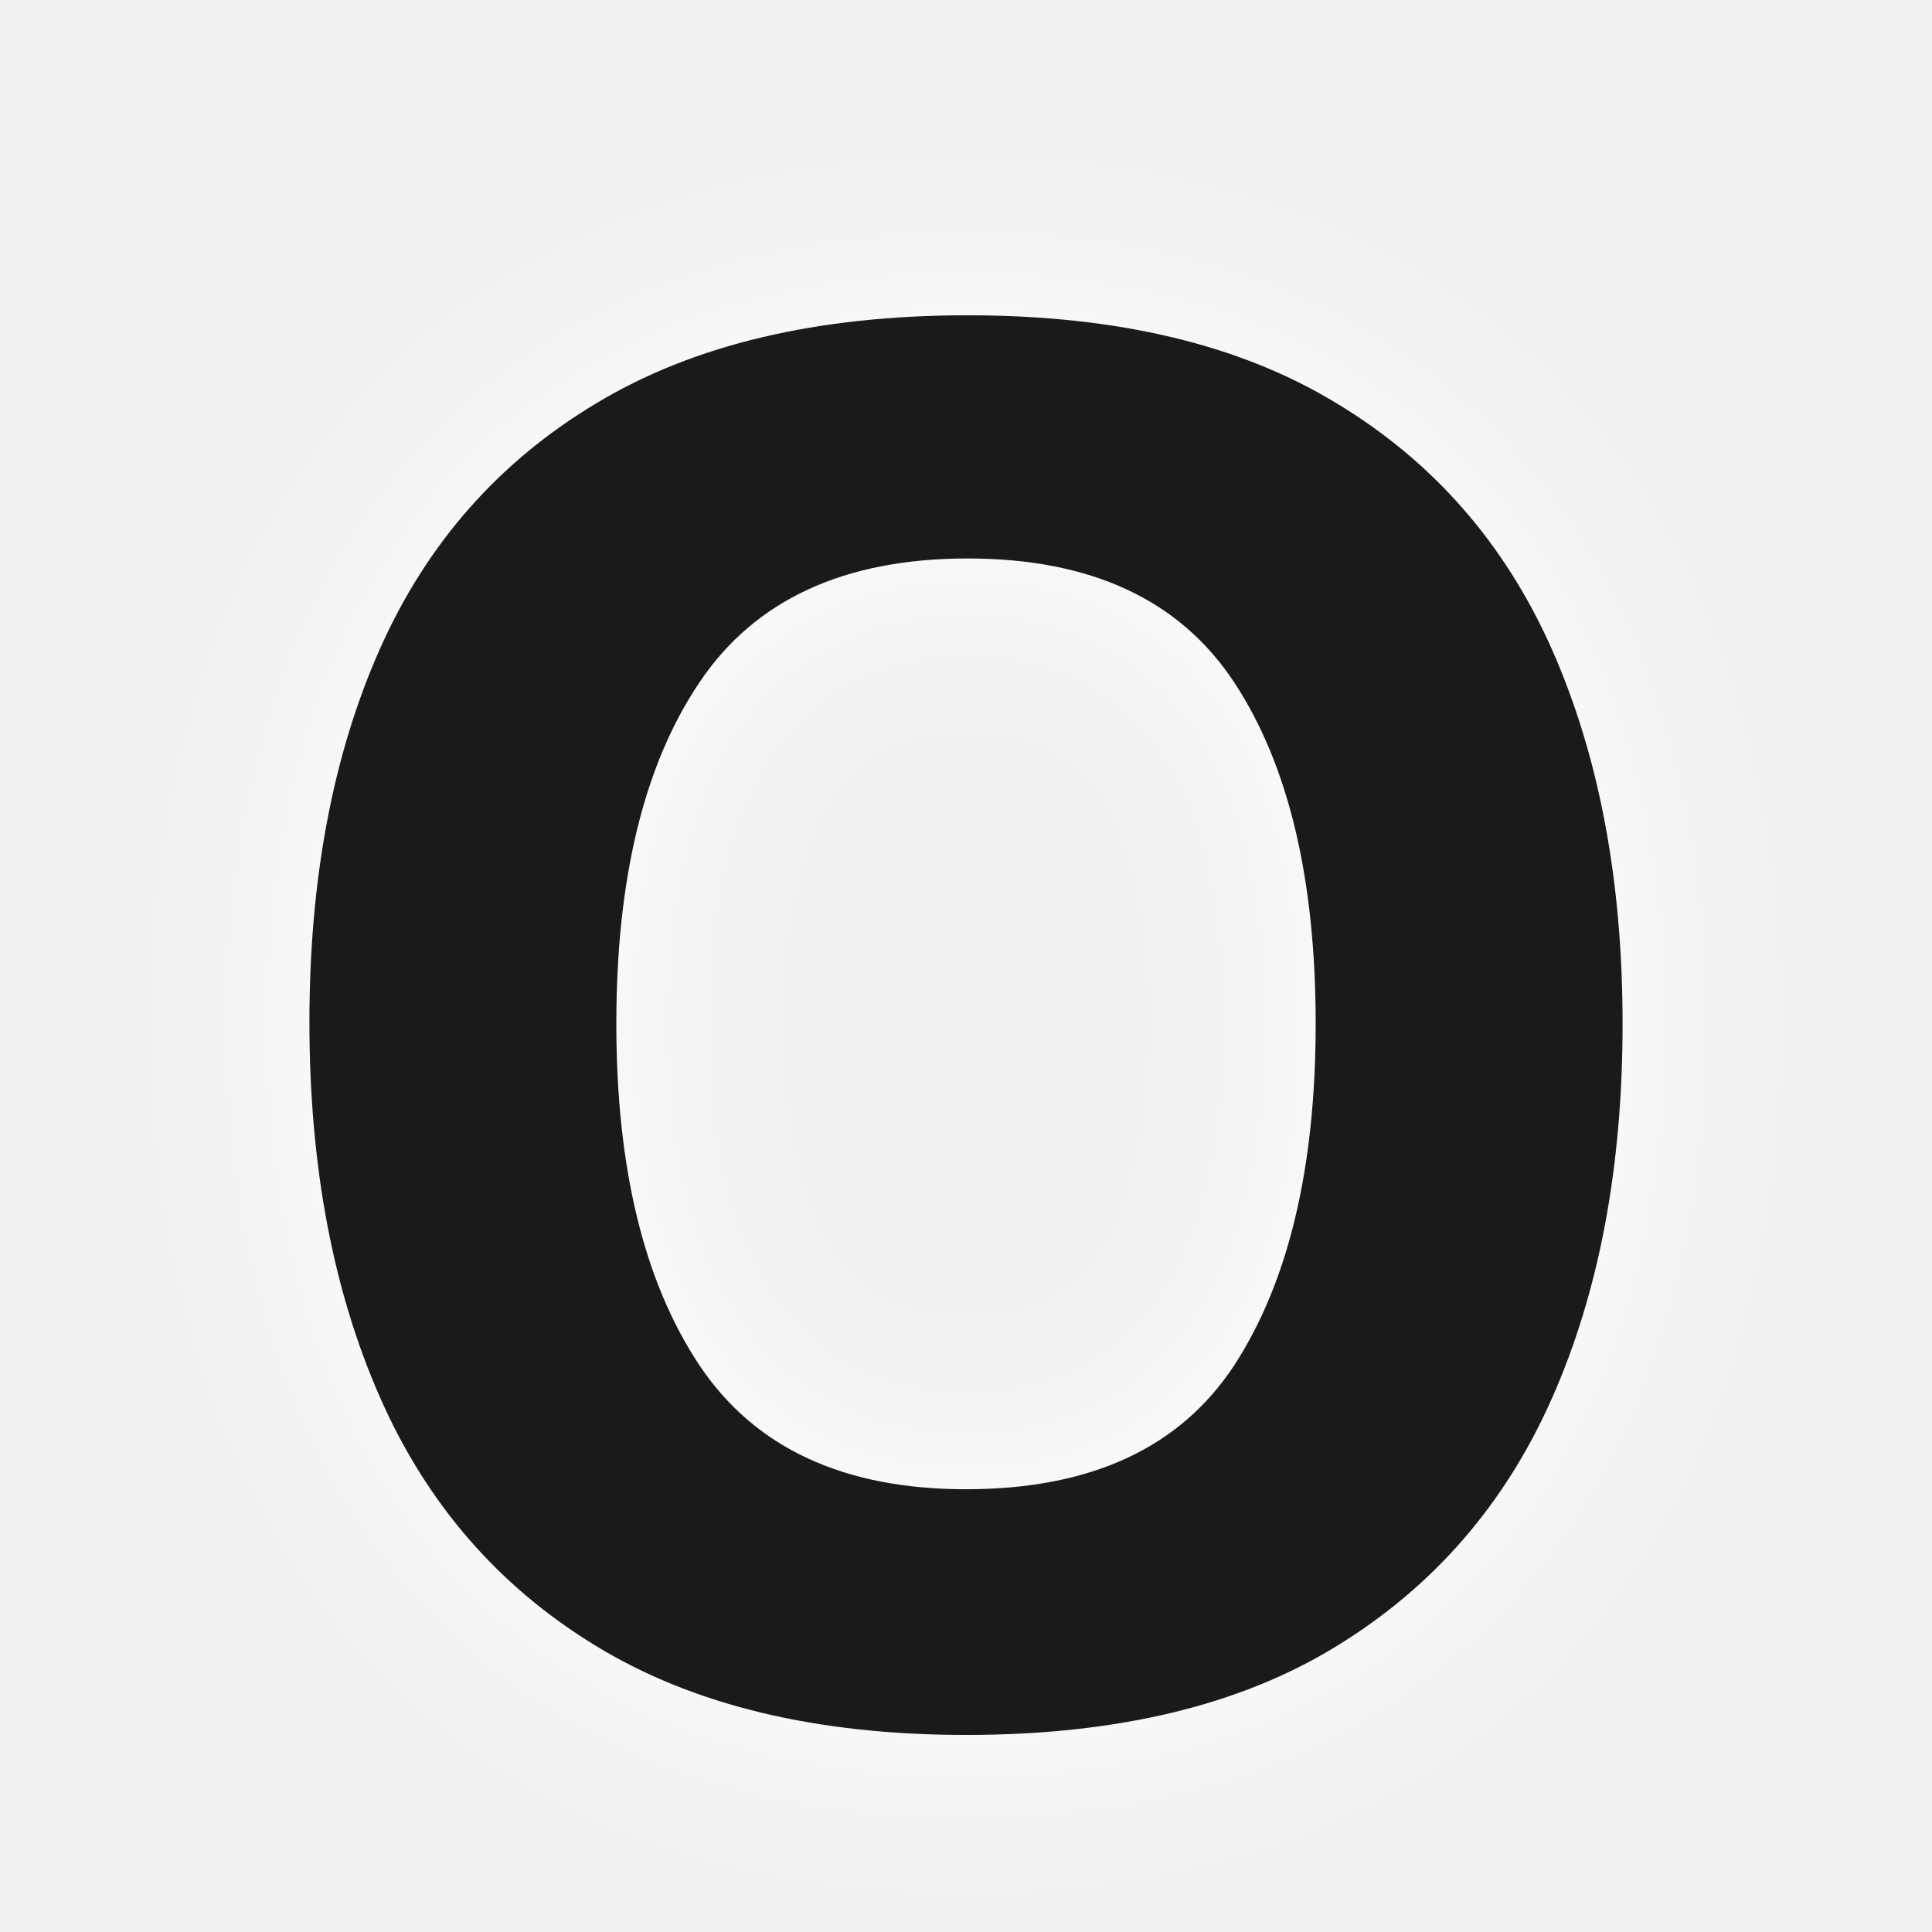
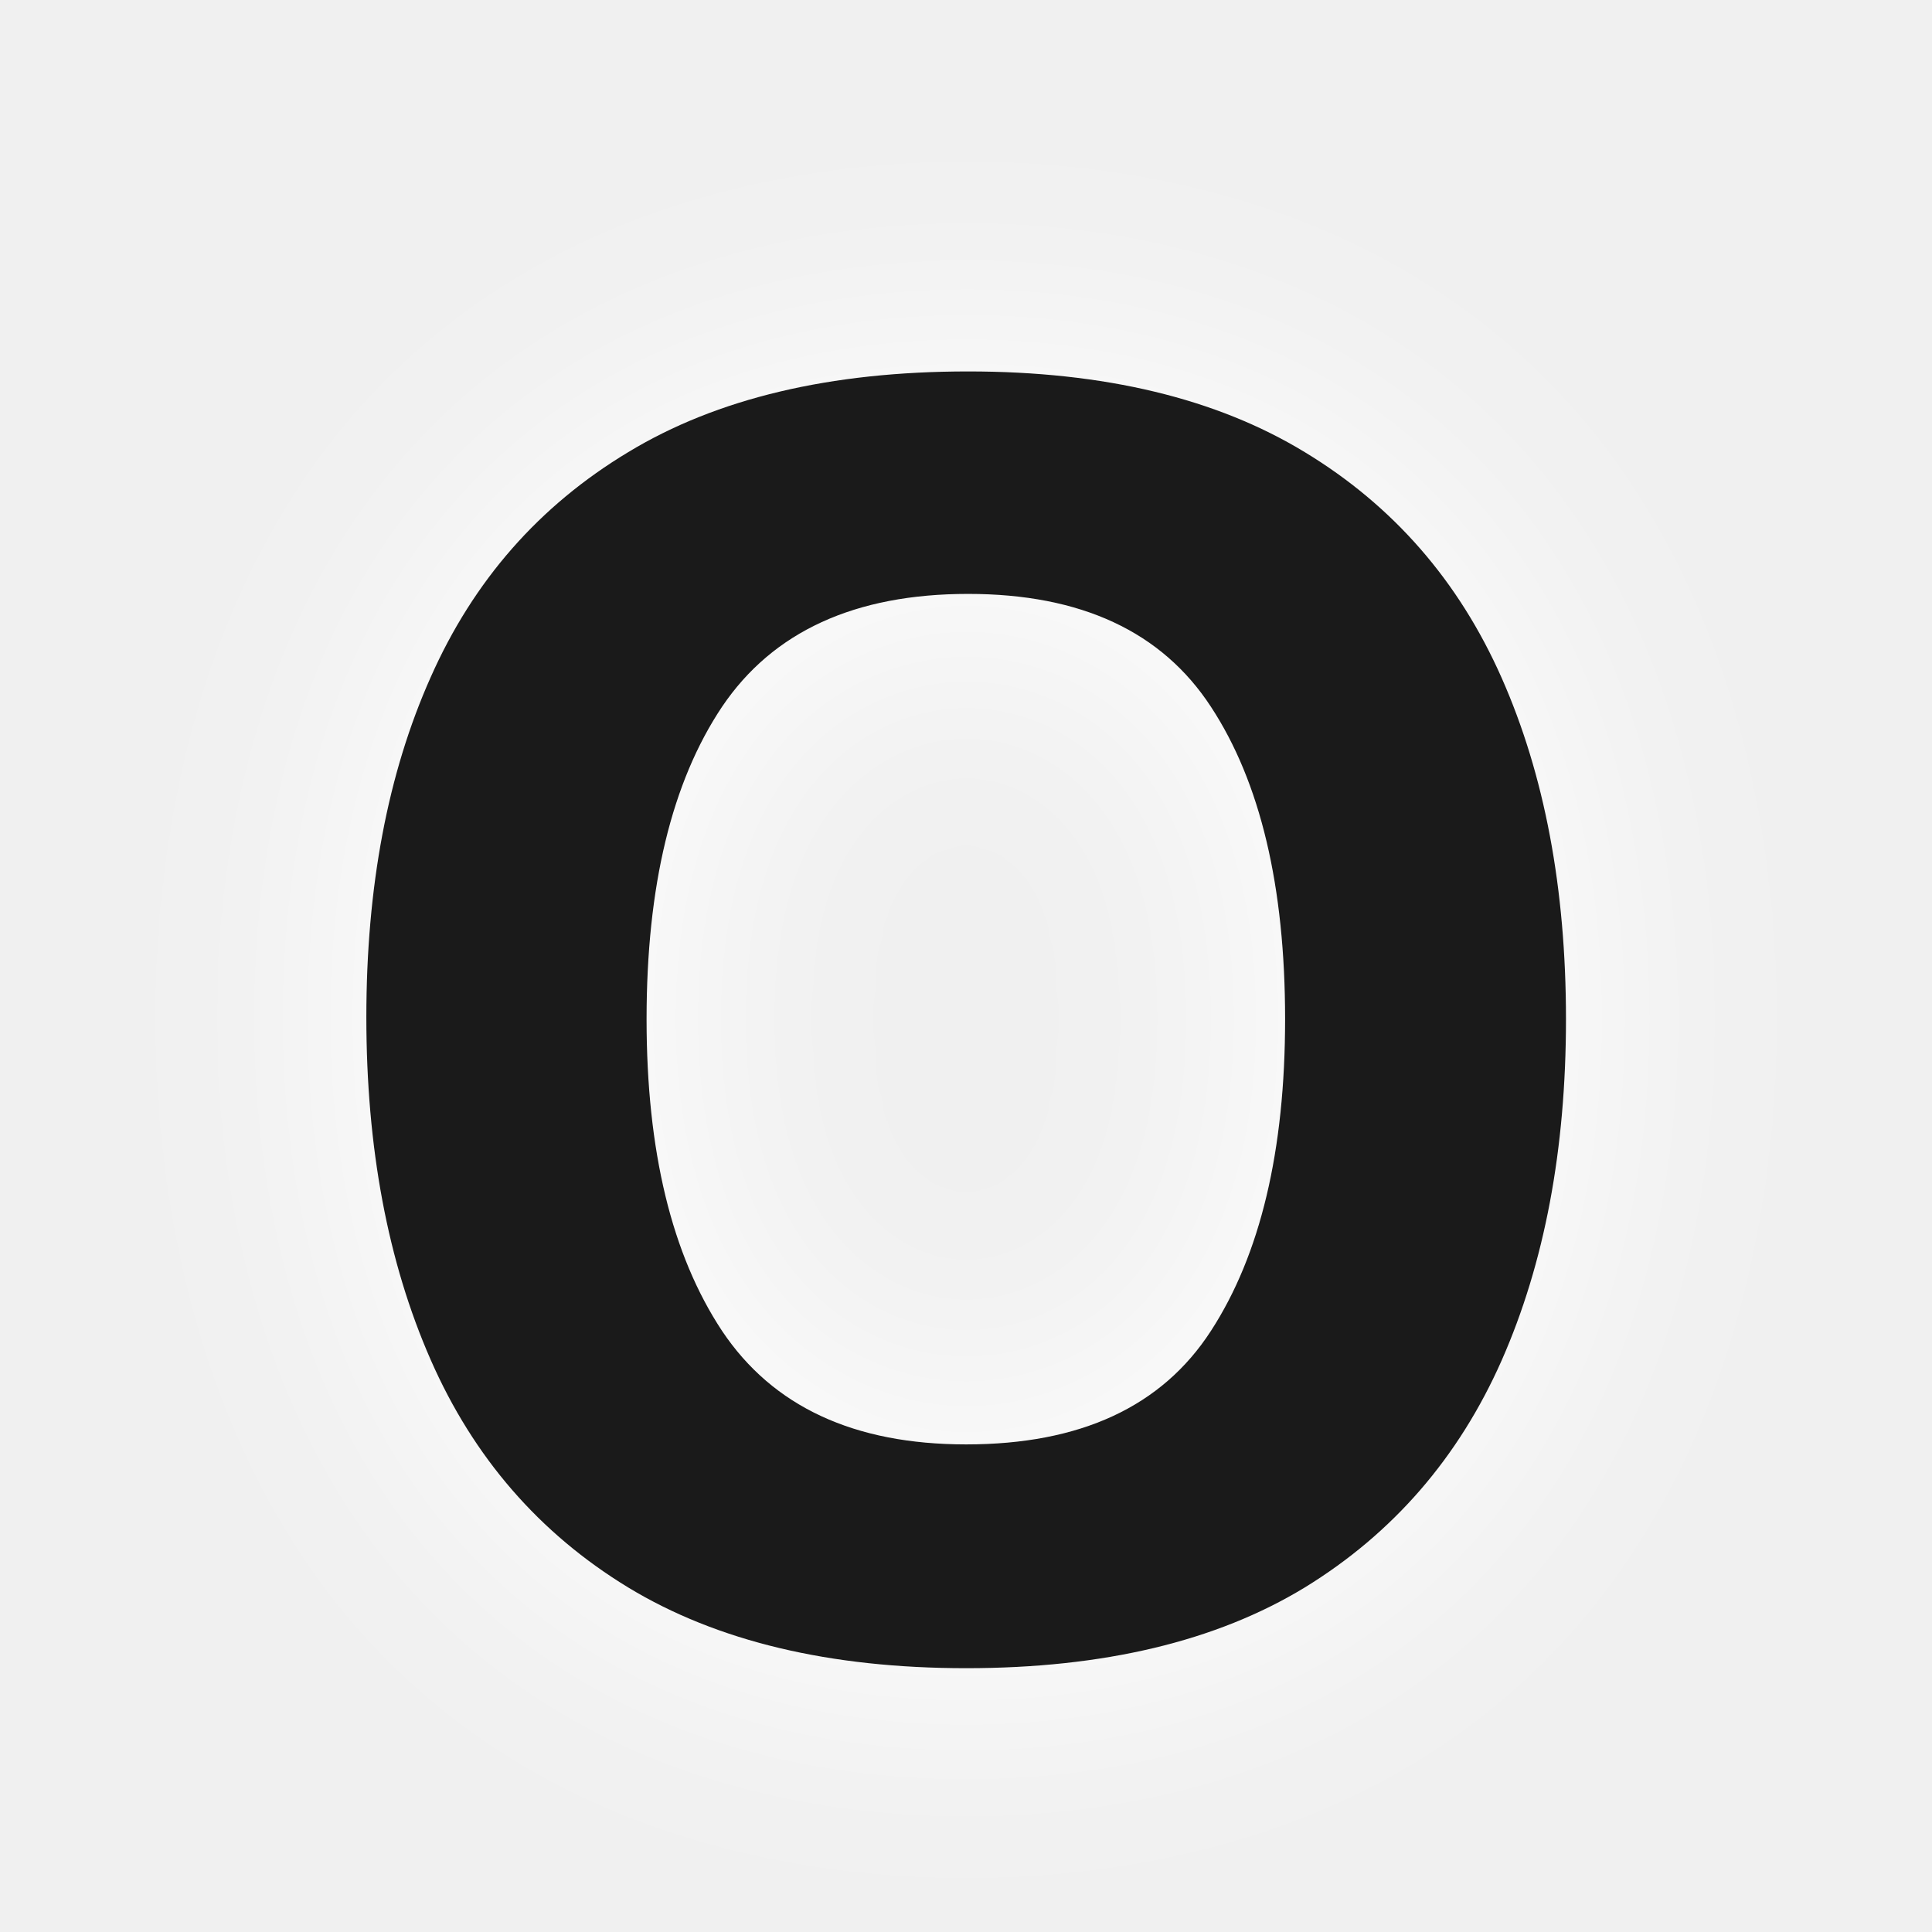
- <svg xmlns="http://www.w3.org/2000/svg" viewBox="0 0 36 36">
+ <svg xmlns="http://www.w3.org/2000/svg" viewBox="0 0 46 46">
  <defs>
-     <filter id="blur" x="-25%" y="-25%" width="150%" height="150%">
-       <feGaussianBlur stdDeviation="1.8" />
+     <filter id="blur" x="-30%" y="-30%" width="160%" height="160%">
+       <feGaussianBlur stdDeviation="3" />
    </filter>
  </defs>
  <style>
    .halo  { fill: #FFFFFF; }
    .letter { fill: #1A1A1A; }
    @media (prefers-color-scheme: dark) {
      .halo  { fill: #000000; }
      .letter { fill: #F5F5F5; }
    }
  </style>
-   <text class="halo" x="18" y="18" font-family="sans-serif" font-size="36" font-weight="900" text-anchor="middle" dominant-baseline="central" filter="url(#blur)">O</text>
-   <text class="letter" x="18" y="18" font-family="sans-serif" font-size="36" font-weight="900" text-anchor="middle" dominant-baseline="central">O</text>
+   <text class="halo" x="23" y="23" font-family="sans-serif" font-size="42" font-weight="900" text-anchor="middle" dominant-baseline="central" filter="url(#blur)">O</text>
+   <text class="letter" x="23" y="23" font-family="sans-serif" font-size="42" font-weight="900" text-anchor="middle" dominant-baseline="central">O</text>
</svg>
